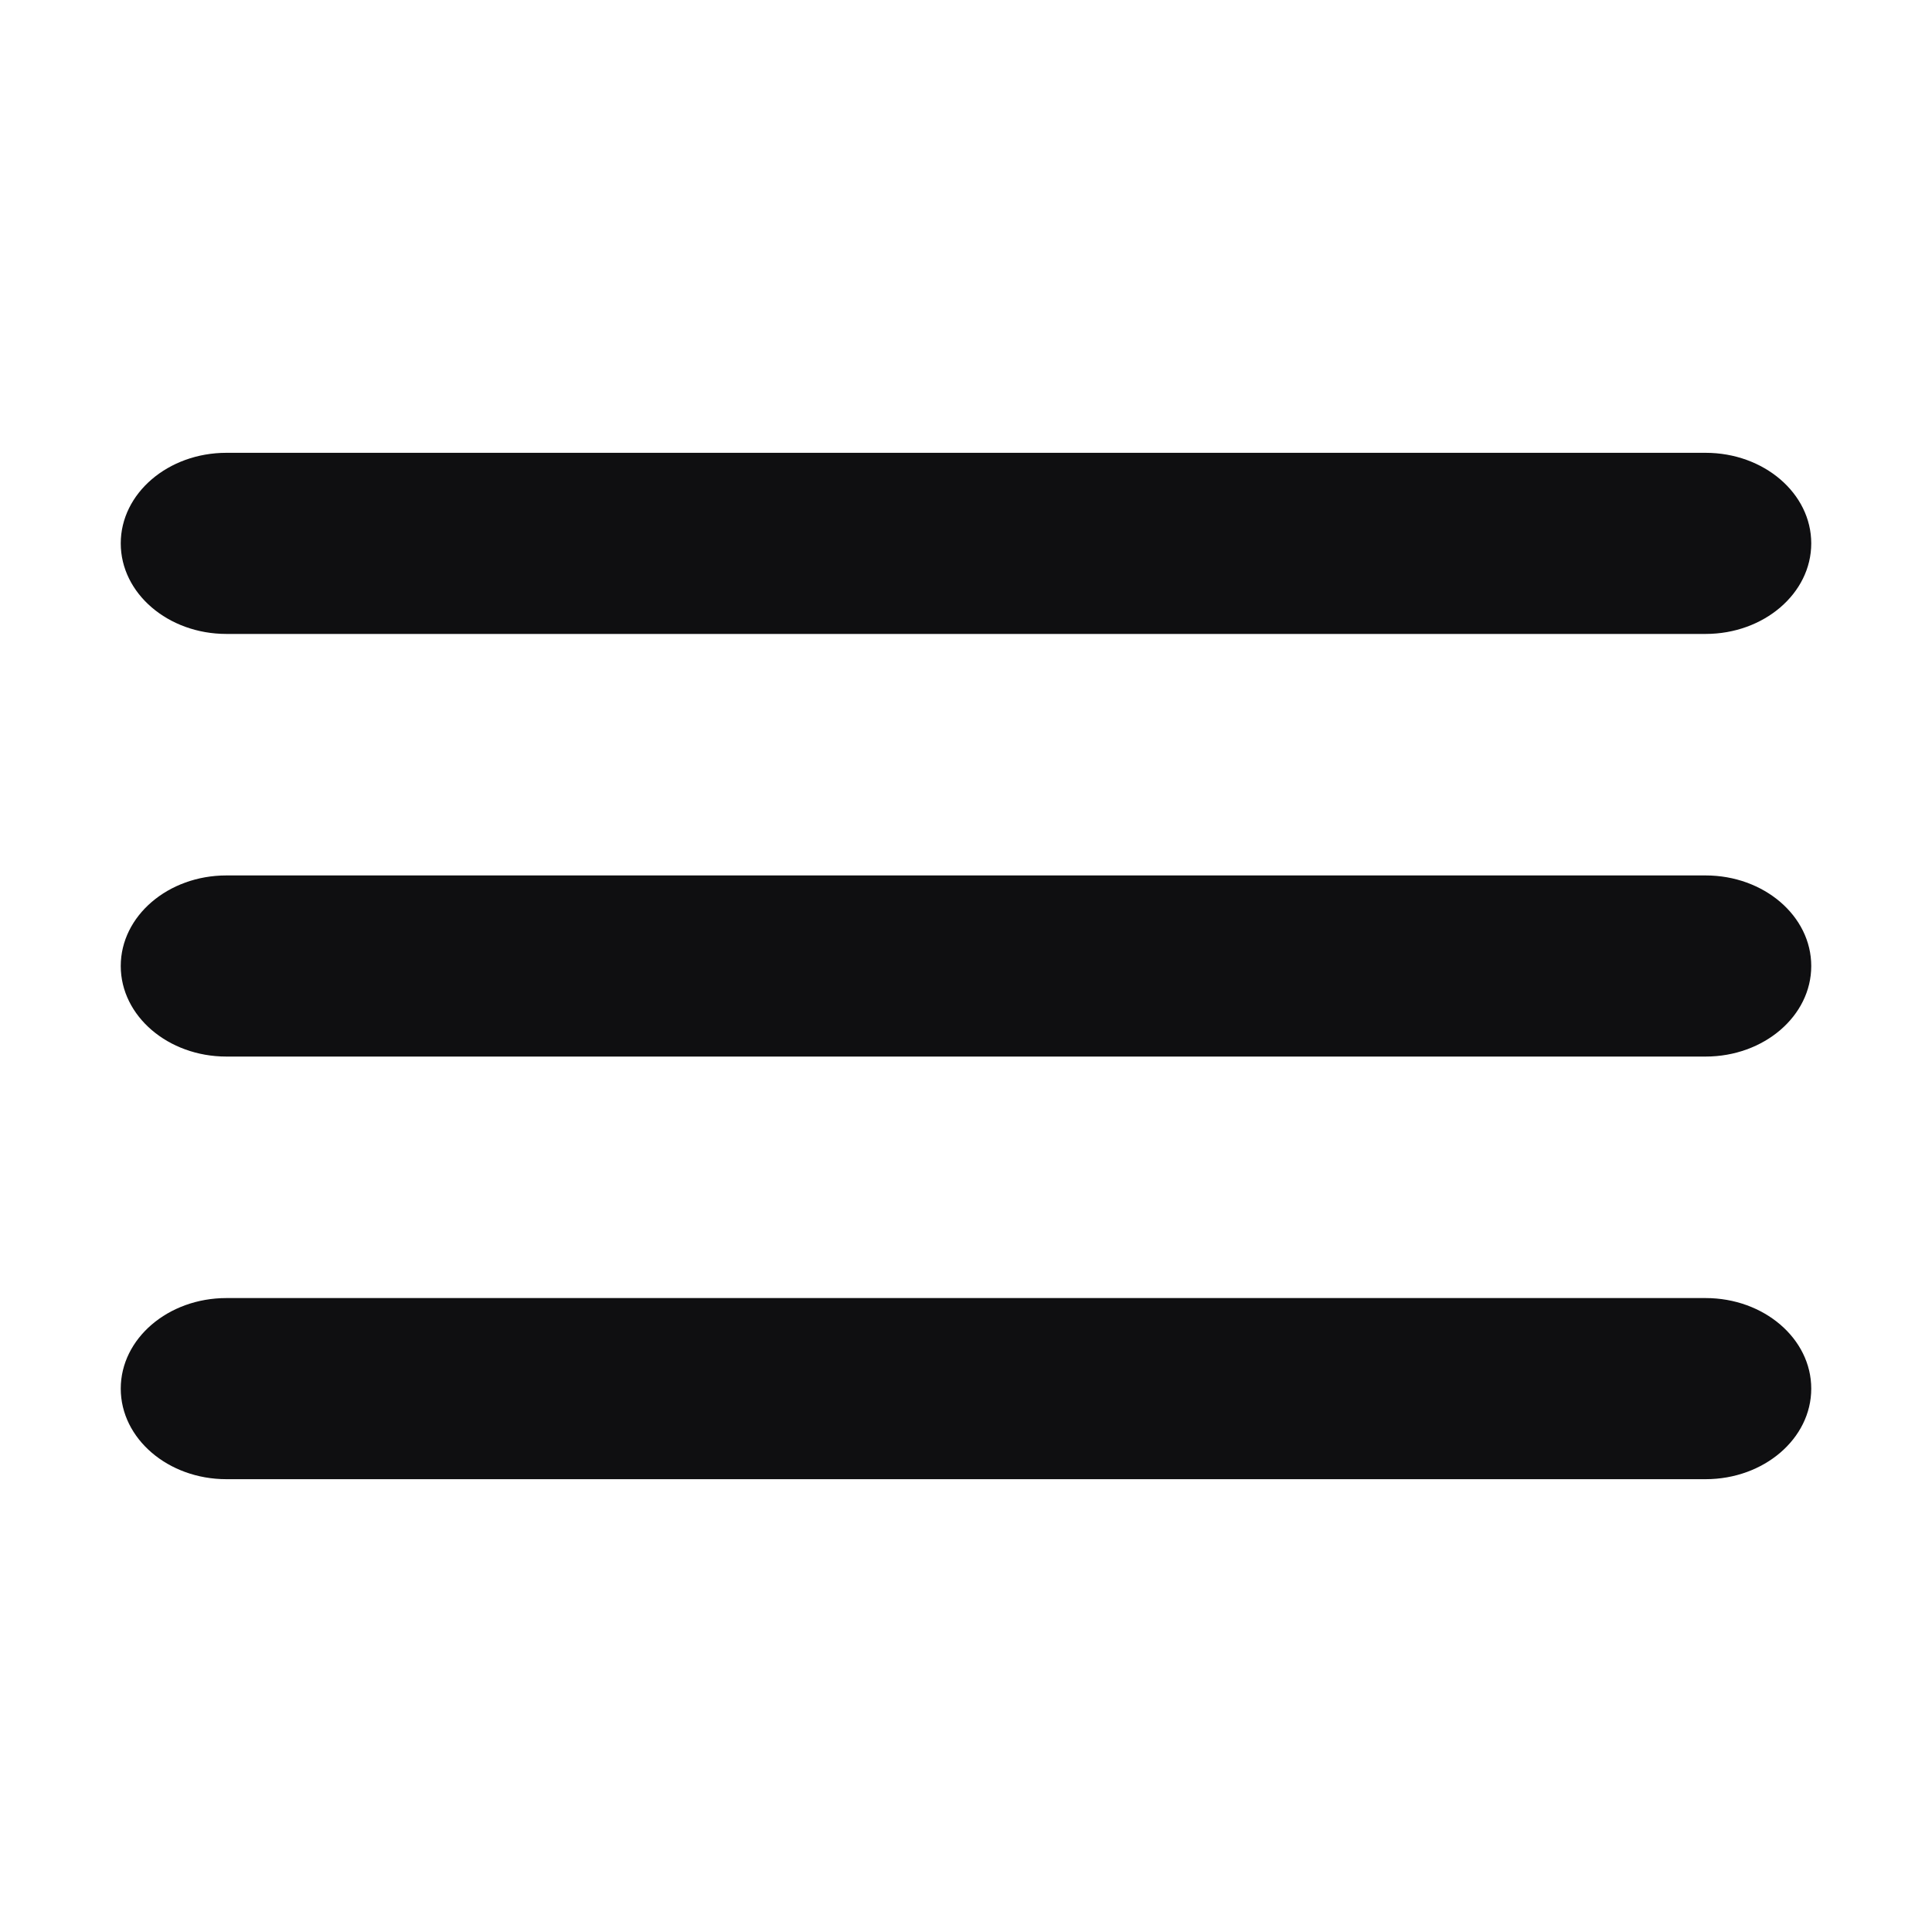
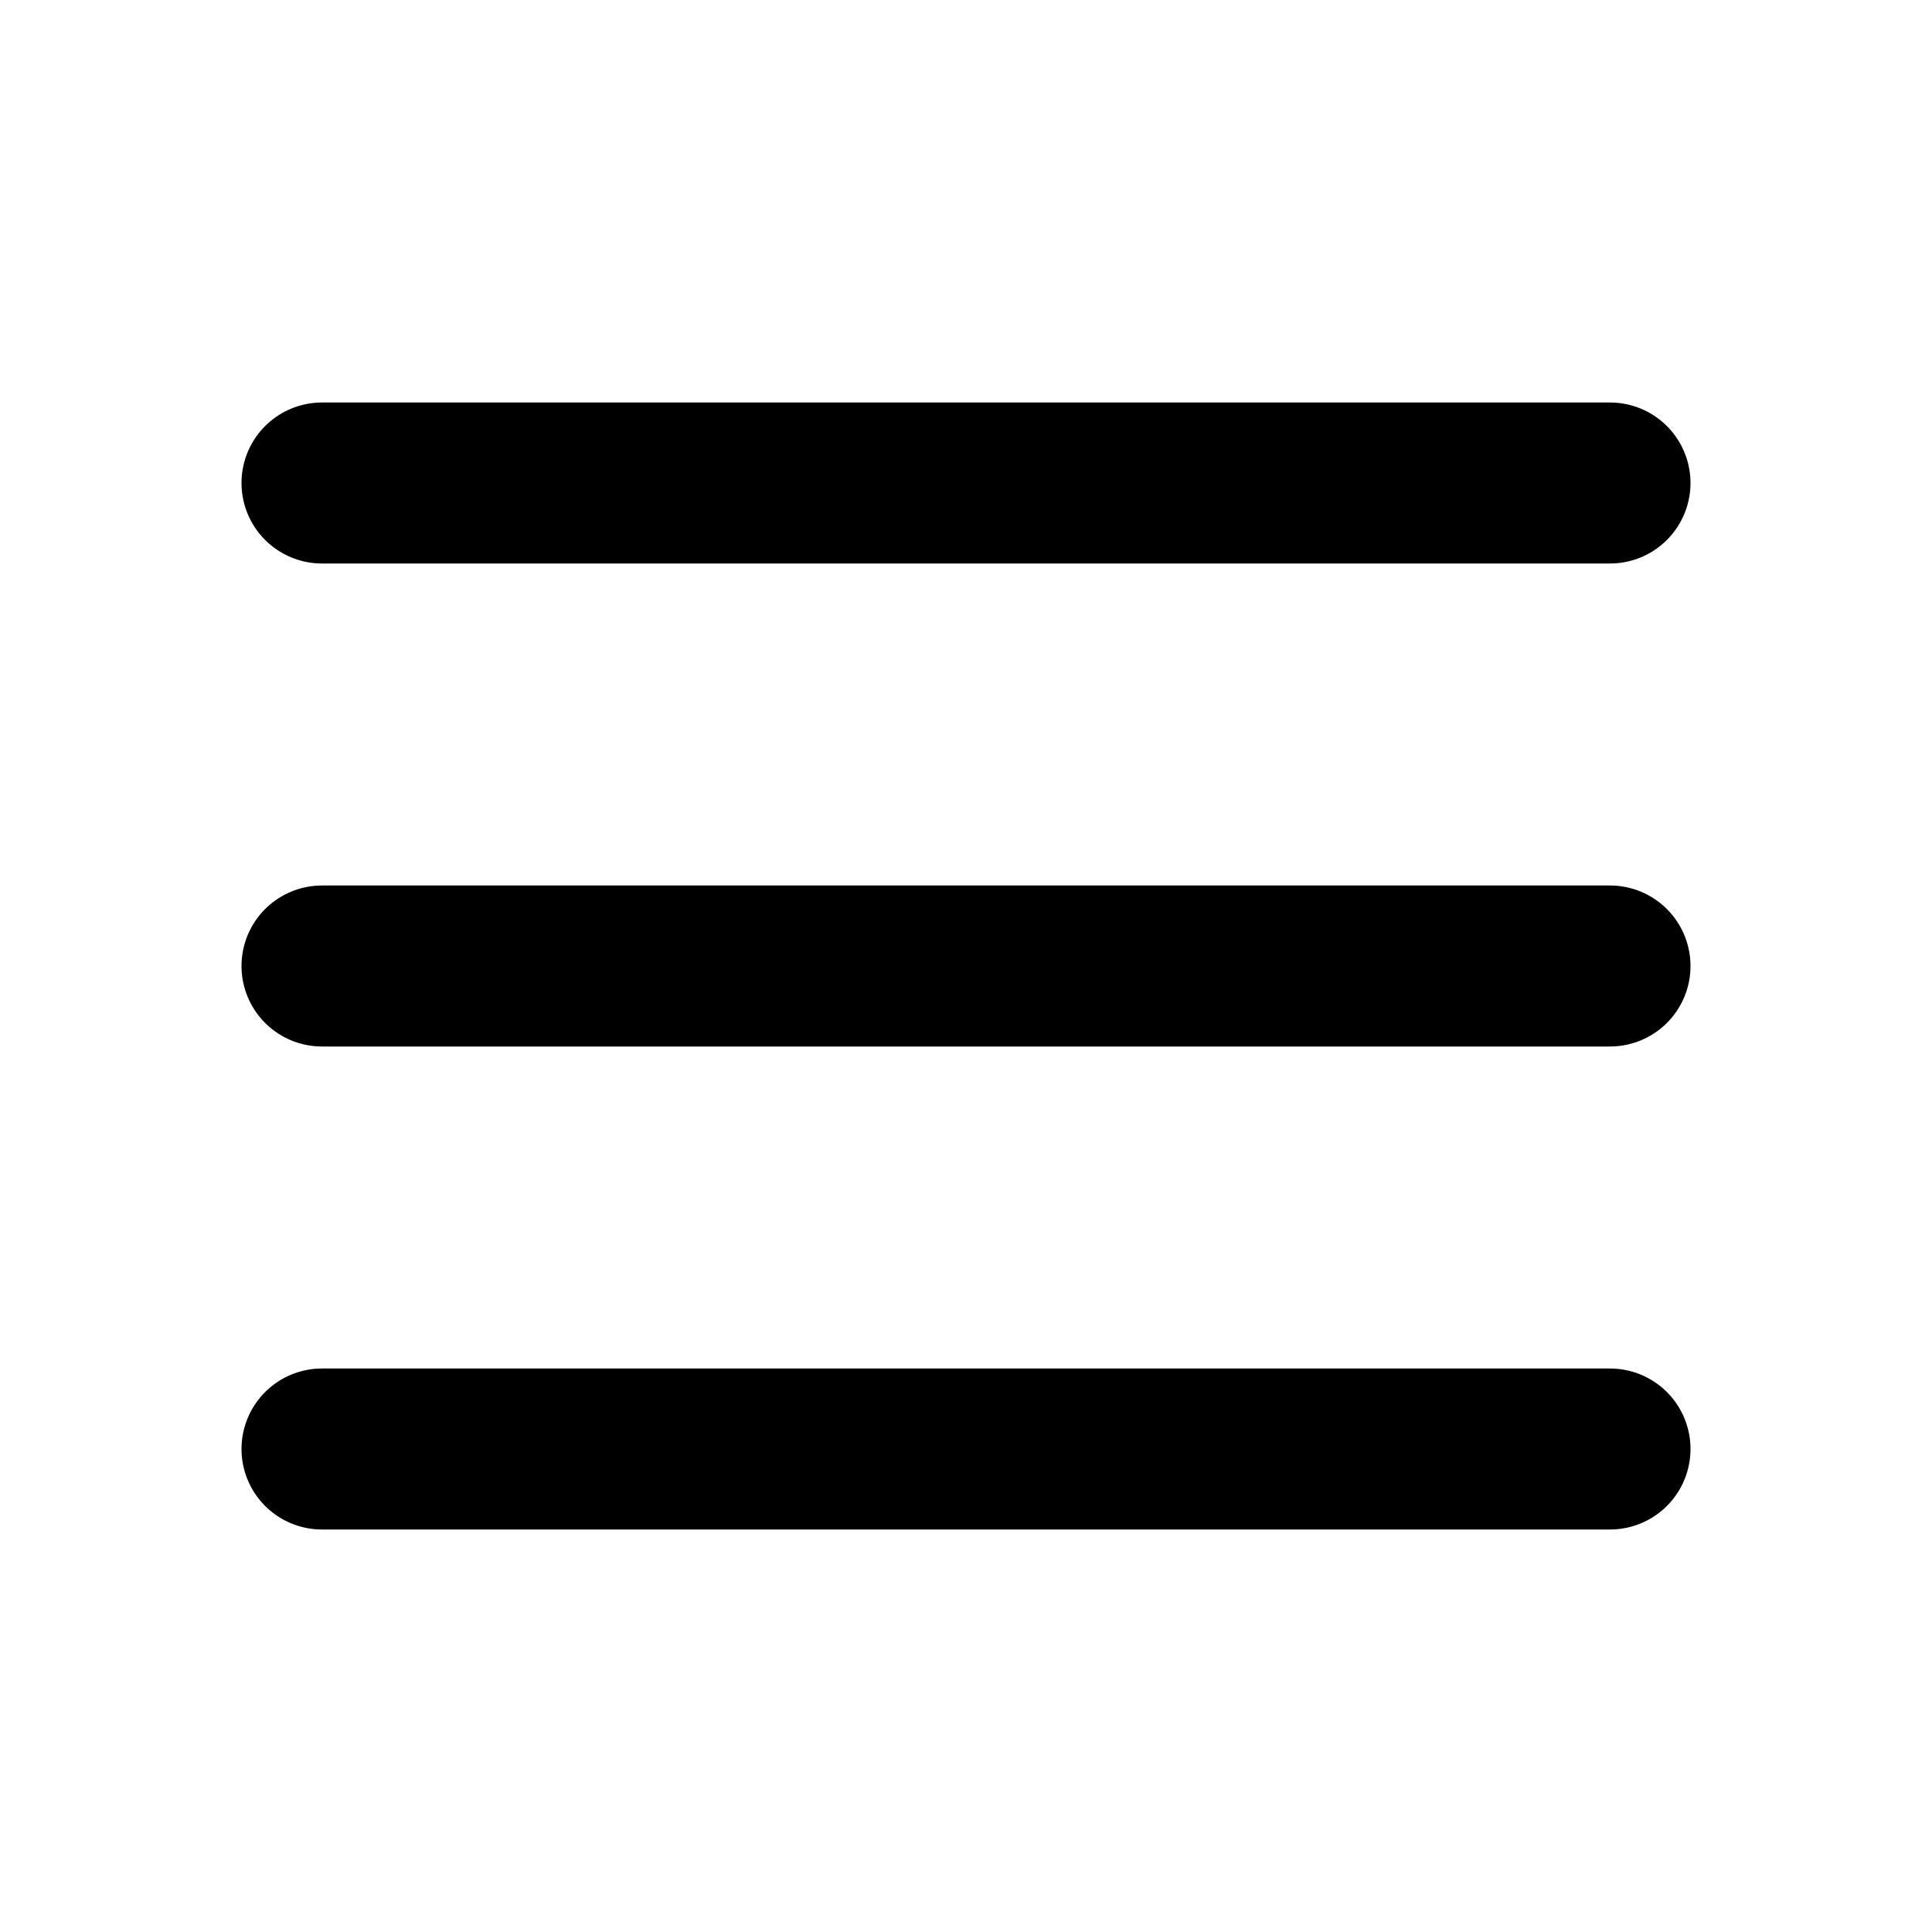
- <svg xmlns="http://www.w3.org/2000/svg" width="16" height="16" viewBox="0 0 16 16" fill="none">
-   <path d="M1 4.5C1 4.086 1.392 3.75 1.875 3.75H14.125C14.608 3.75 15 4.086 15 4.5C15 4.914 14.608 5.25 14.125 5.25H1.875C1.392 5.25 1 4.914 1 4.5Z" fill="#0F0F11" />
-   <path d="M1 8C1 7.586 1.392 7.25 1.875 7.25H14.125C14.608 7.25 15 7.586 15 8C15 8.414 14.608 8.75 14.125 8.75H1.875C1.392 8.75 1 8.414 1 8Z" fill="#0F0F11" />
-   <path d="M1.875 10.75C1.392 10.75 1 11.086 1 11.5C1 11.914 1.392 12.25 1.875 12.25H14.125C14.608 12.25 15 11.914 15 11.5C15 11.086 14.608 10.75 14.125 10.75H1.875Z" fill="#0F0F11" />
+ <svg xmlns="http://www.w3.org/2000/svg" class="icon icon-tabler icon-tabler-menu-2" width="24" height="24" viewBox="0 0 24 24" stroke-width="2" stroke="currentColor" fill="none" stroke-linecap="round" stroke-linejoin="round">
+   <path stroke="none" d="M0 0h24v24H0z" fill="none" />
+   <line x1="4" y1="6" x2="20" y2="6" />
+   <line x1="4" y1="12" x2="20" y2="12" />
+   <line x1="4" y1="18" x2="20" y2="18" />
</svg>
